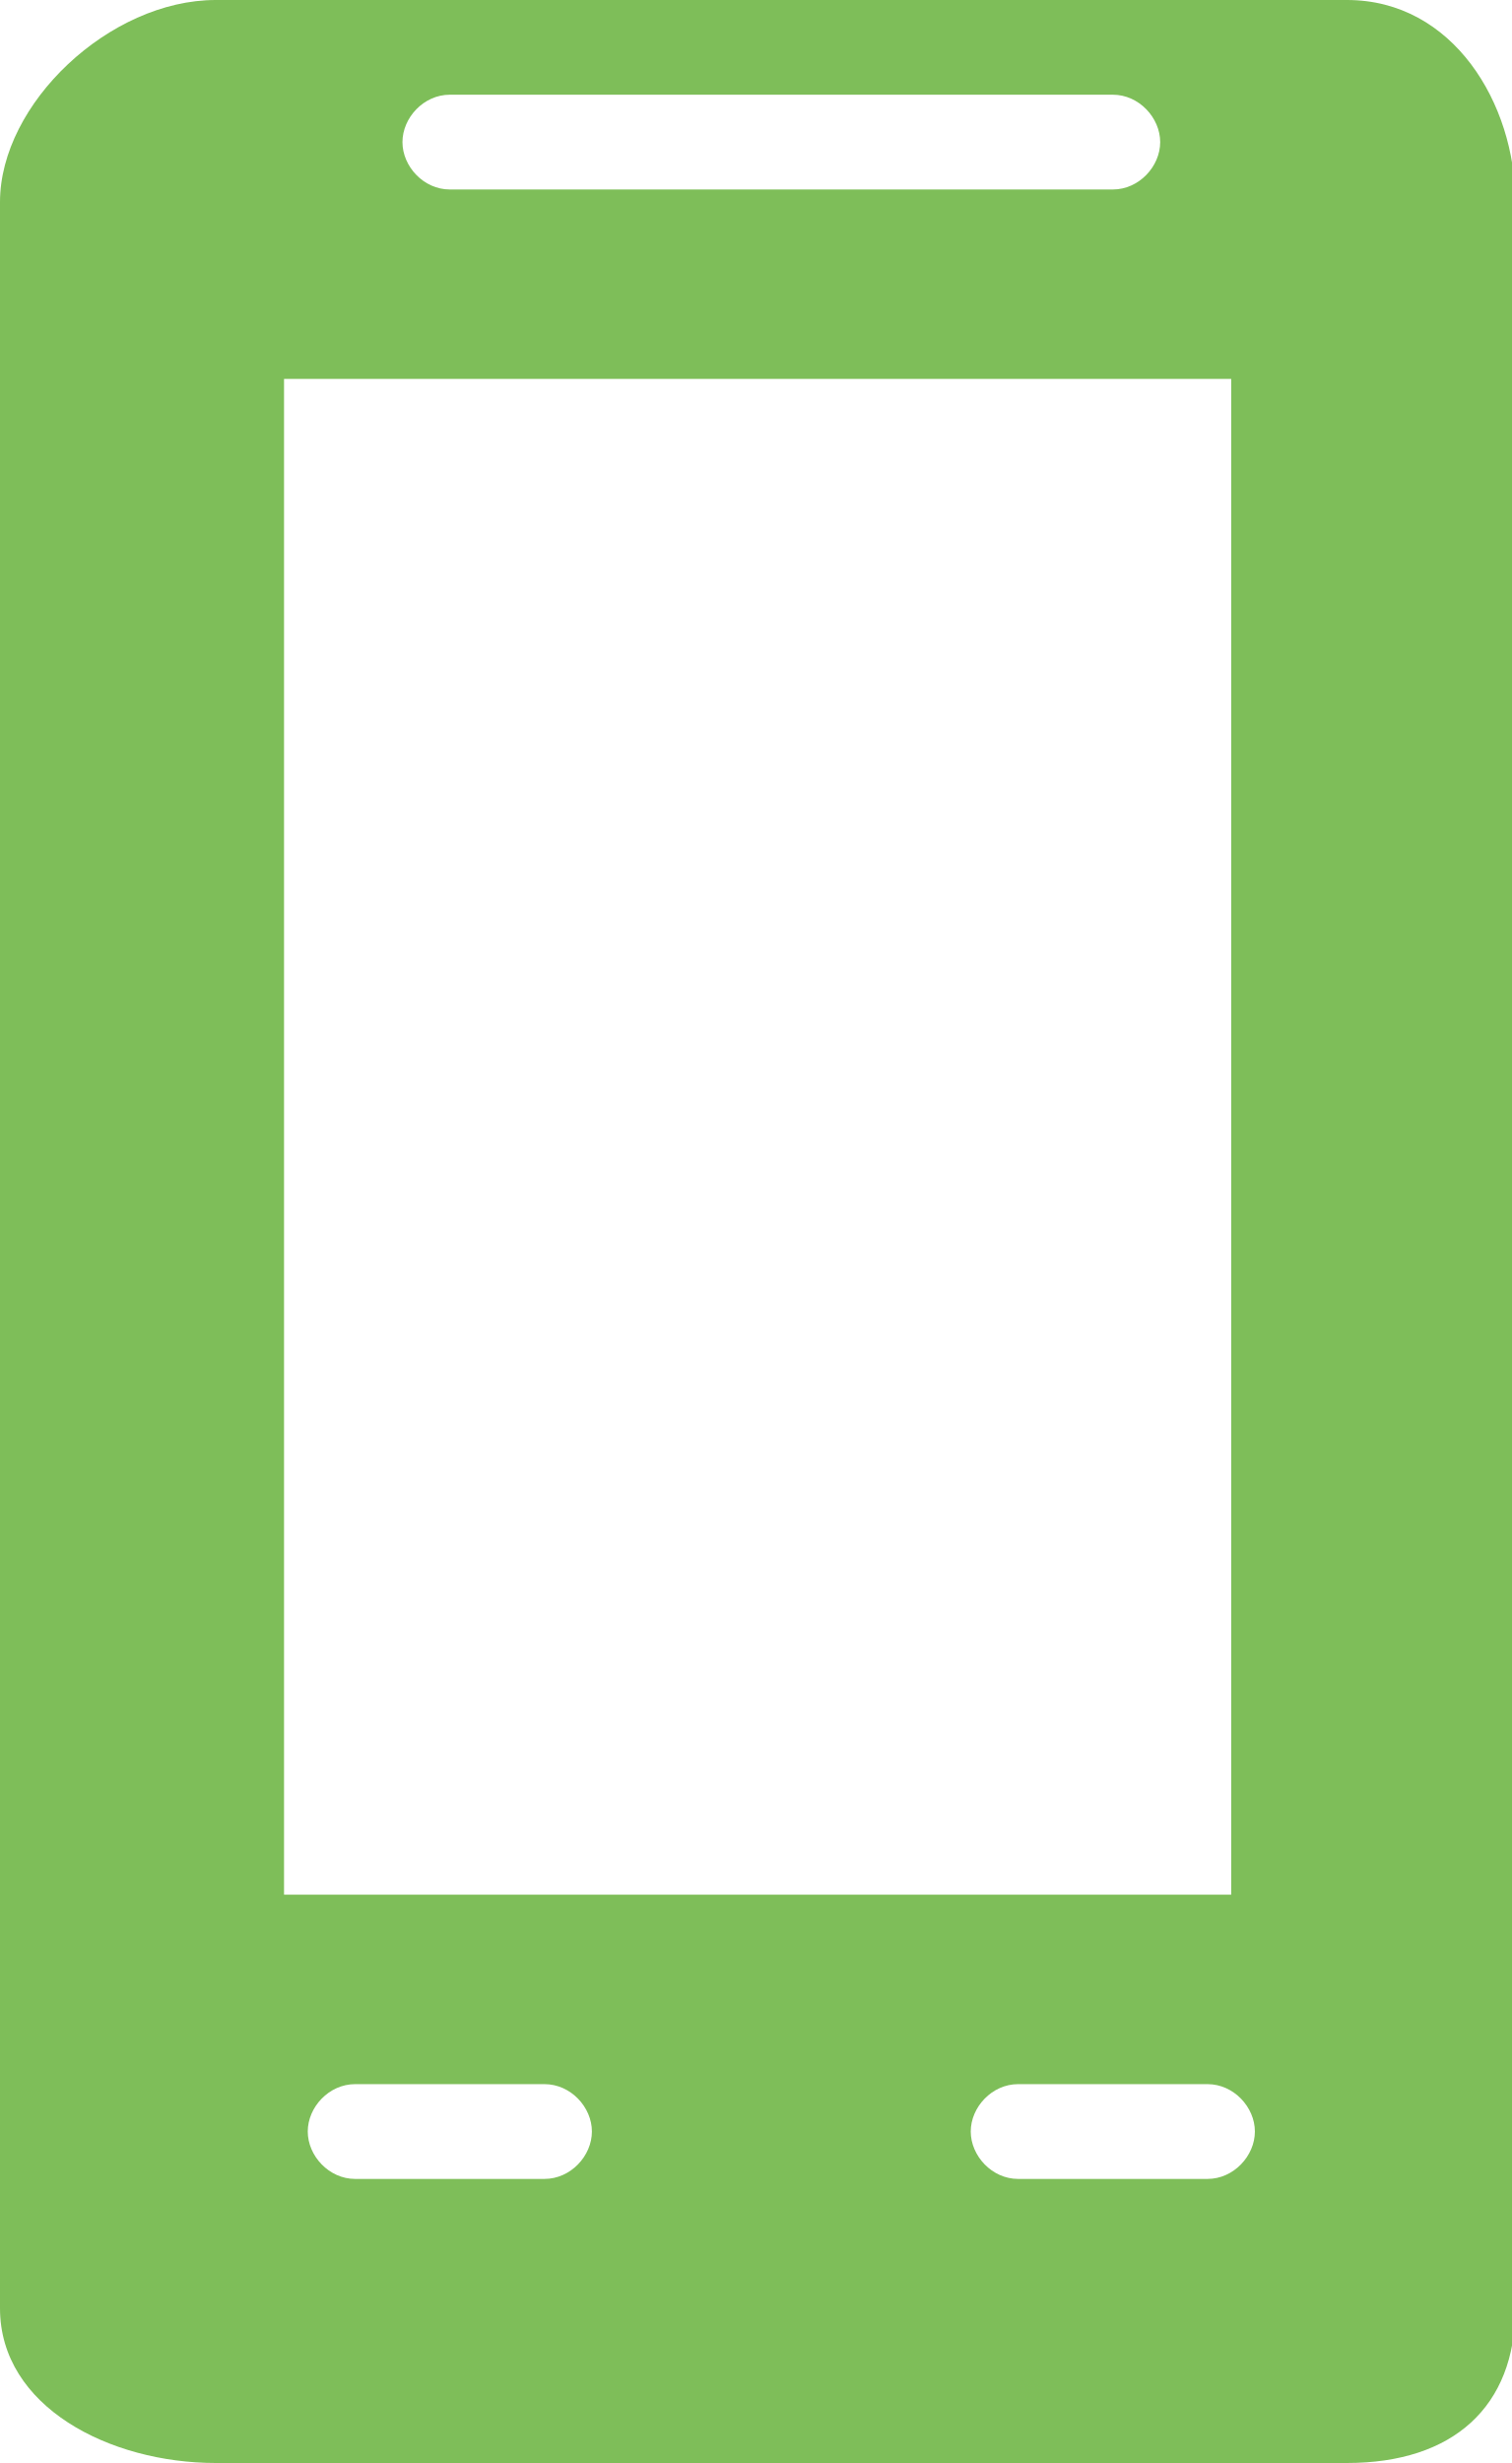
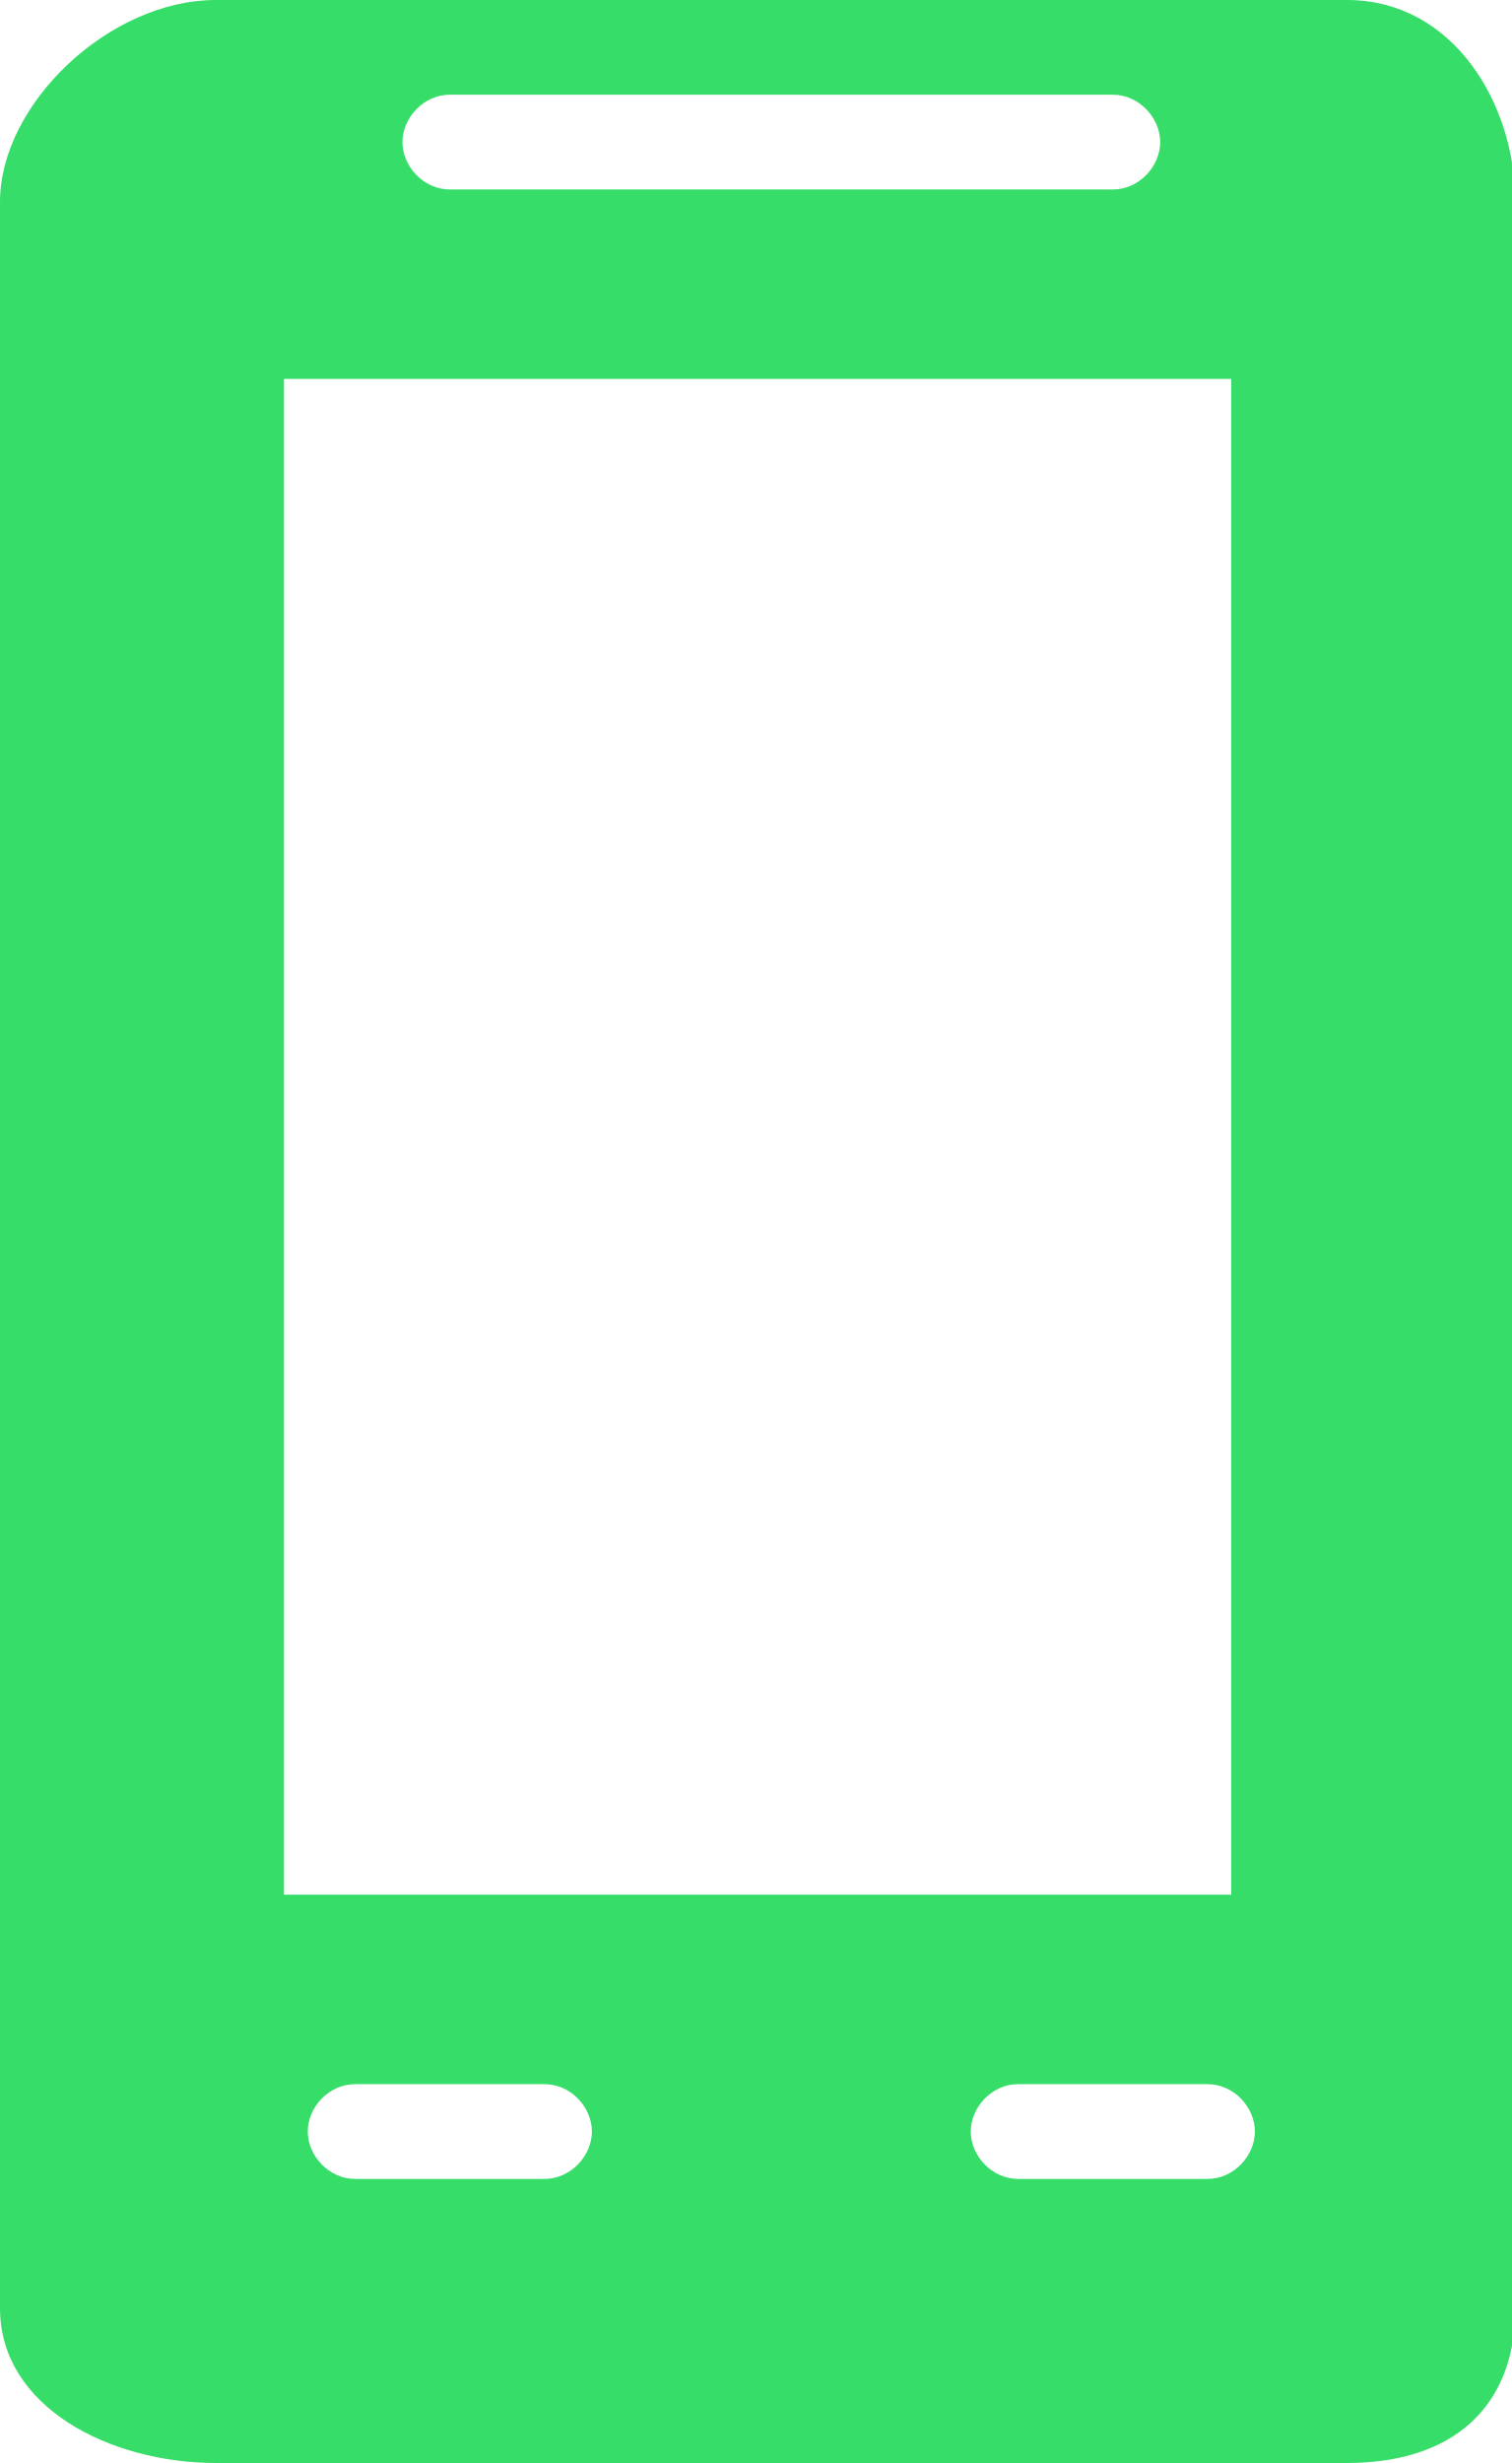
<svg xmlns="http://www.w3.org/2000/svg" width="27px" height="44px" viewBox="0 0 27 44" version="1.1">
  <defs />
  <g id="Icons" stroke="none" stroke-width="1" fill="none" fill-rule="evenodd">
-     <g id="icons/mobile-active" fill="#7EBE59">
+     <g id="icons/mobile-active" fill="#36DD69">
      <path d="M24.067,0 L3.855,0 C1.96,0 0,1.85 0,3.61 L0,41.236 C0,42.996 1.96,44 3.855,44 L24.067,44 C25.963,44 27.076,42.996 27.076,41.236 L27.076,3.61 C27.076,1.85 25.963,0 24.067,0 L24.067,0 L24.067,0 Z M7.191,2.539 C7.191,2.104 7.57,1.692 8.037,1.692 L19.884,1.692 C20.351,1.692 20.73,2.104 20.73,2.539 C20.73,2.973 20.351,3.385 19.884,3.385 L8.037,3.385 C7.57,3.385 7.191,2.973 7.191,2.539 L7.191,2.539 L7.191,2.539 Z M5.075,6.769 L21.999,6.769 L21.999,33.847 L5.075,33.847 L5.075,6.769 L5.075,6.769 L5.075,6.769 Z M10.576,38.078 C10.576,38.513 10.197,38.925 9.729,38.925 L6.345,38.925 C5.878,38.925 5.499,38.513 5.499,38.078 C5.499,37.643 5.878,37.232 6.345,37.232 L9.729,37.232 C10.197,37.232 10.576,37.643 10.576,38.078 L10.576,38.078 L10.576,38.078 Z M22.422,38.078 C22.422,38.513 22.043,38.925 21.576,38.925 L18.191,38.925 C17.724,38.925 17.345,38.513 17.345,38.078 C17.345,37.643 17.724,37.232 18.191,37.232 L21.576,37.232 C22.043,37.232 22.422,37.643 22.422,38.078 L22.422,38.078 L22.422,38.078 Z" id="Shape" />
    </g>
  </g>
</svg>
